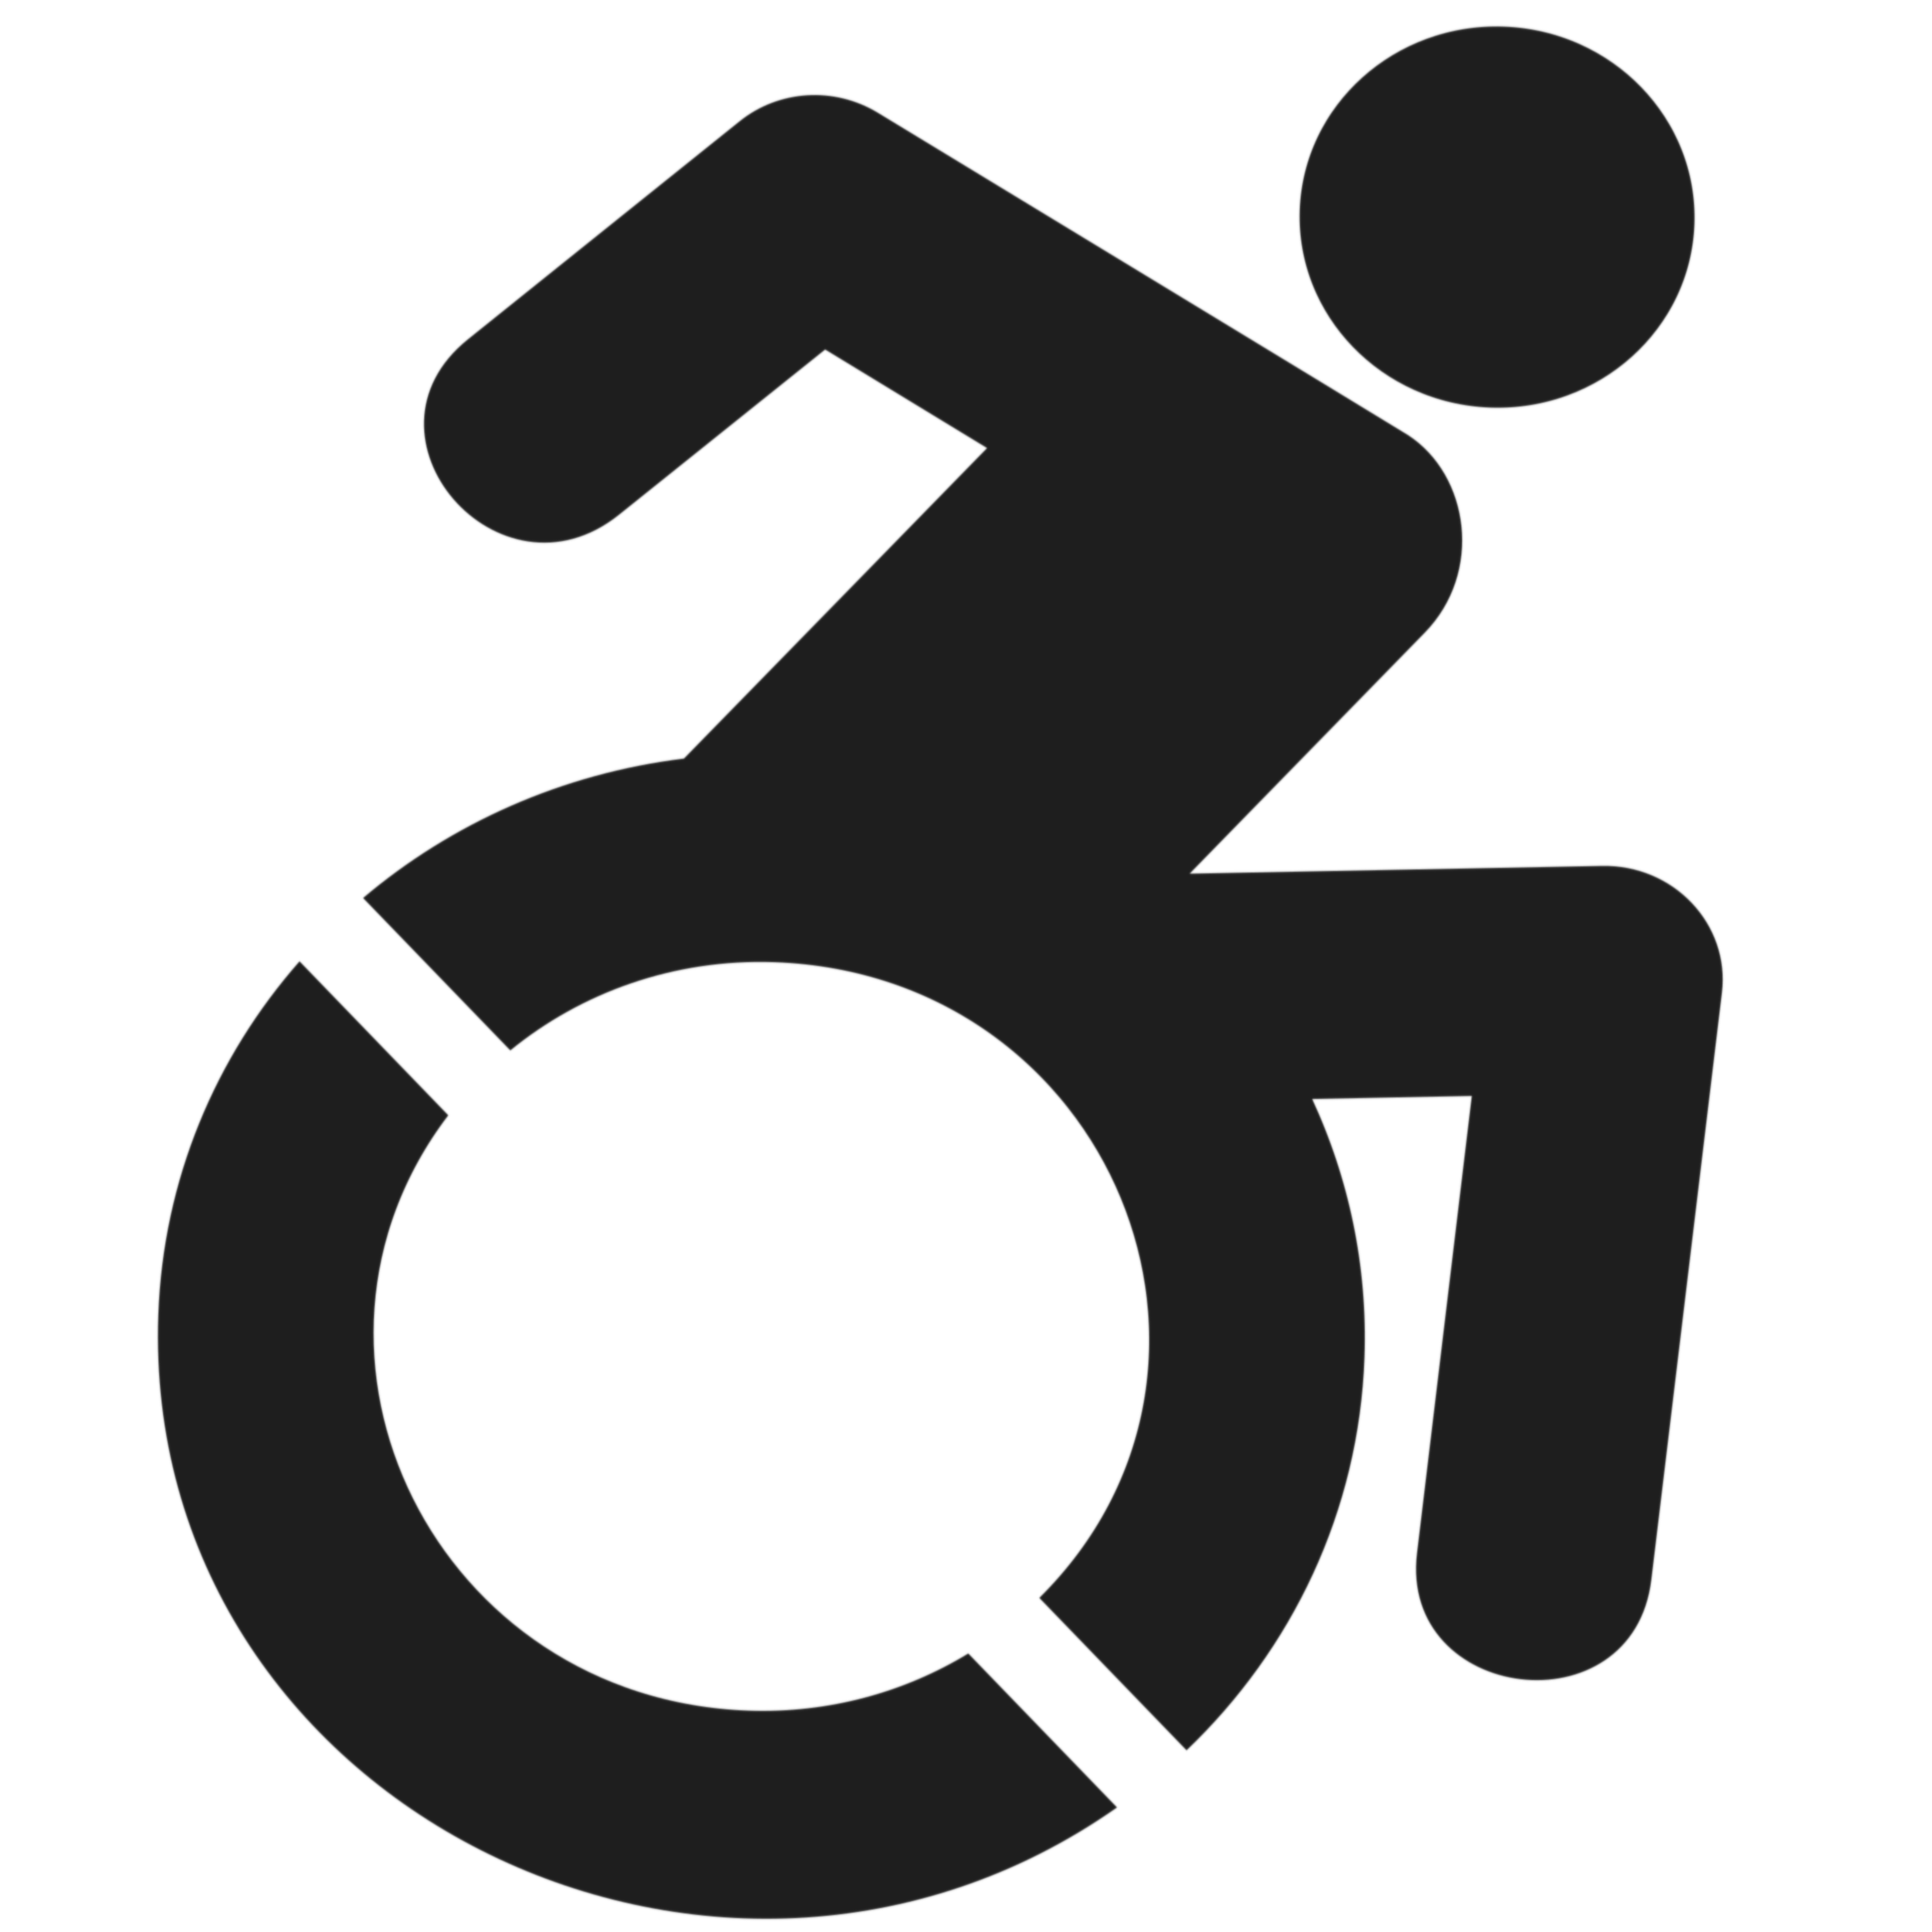
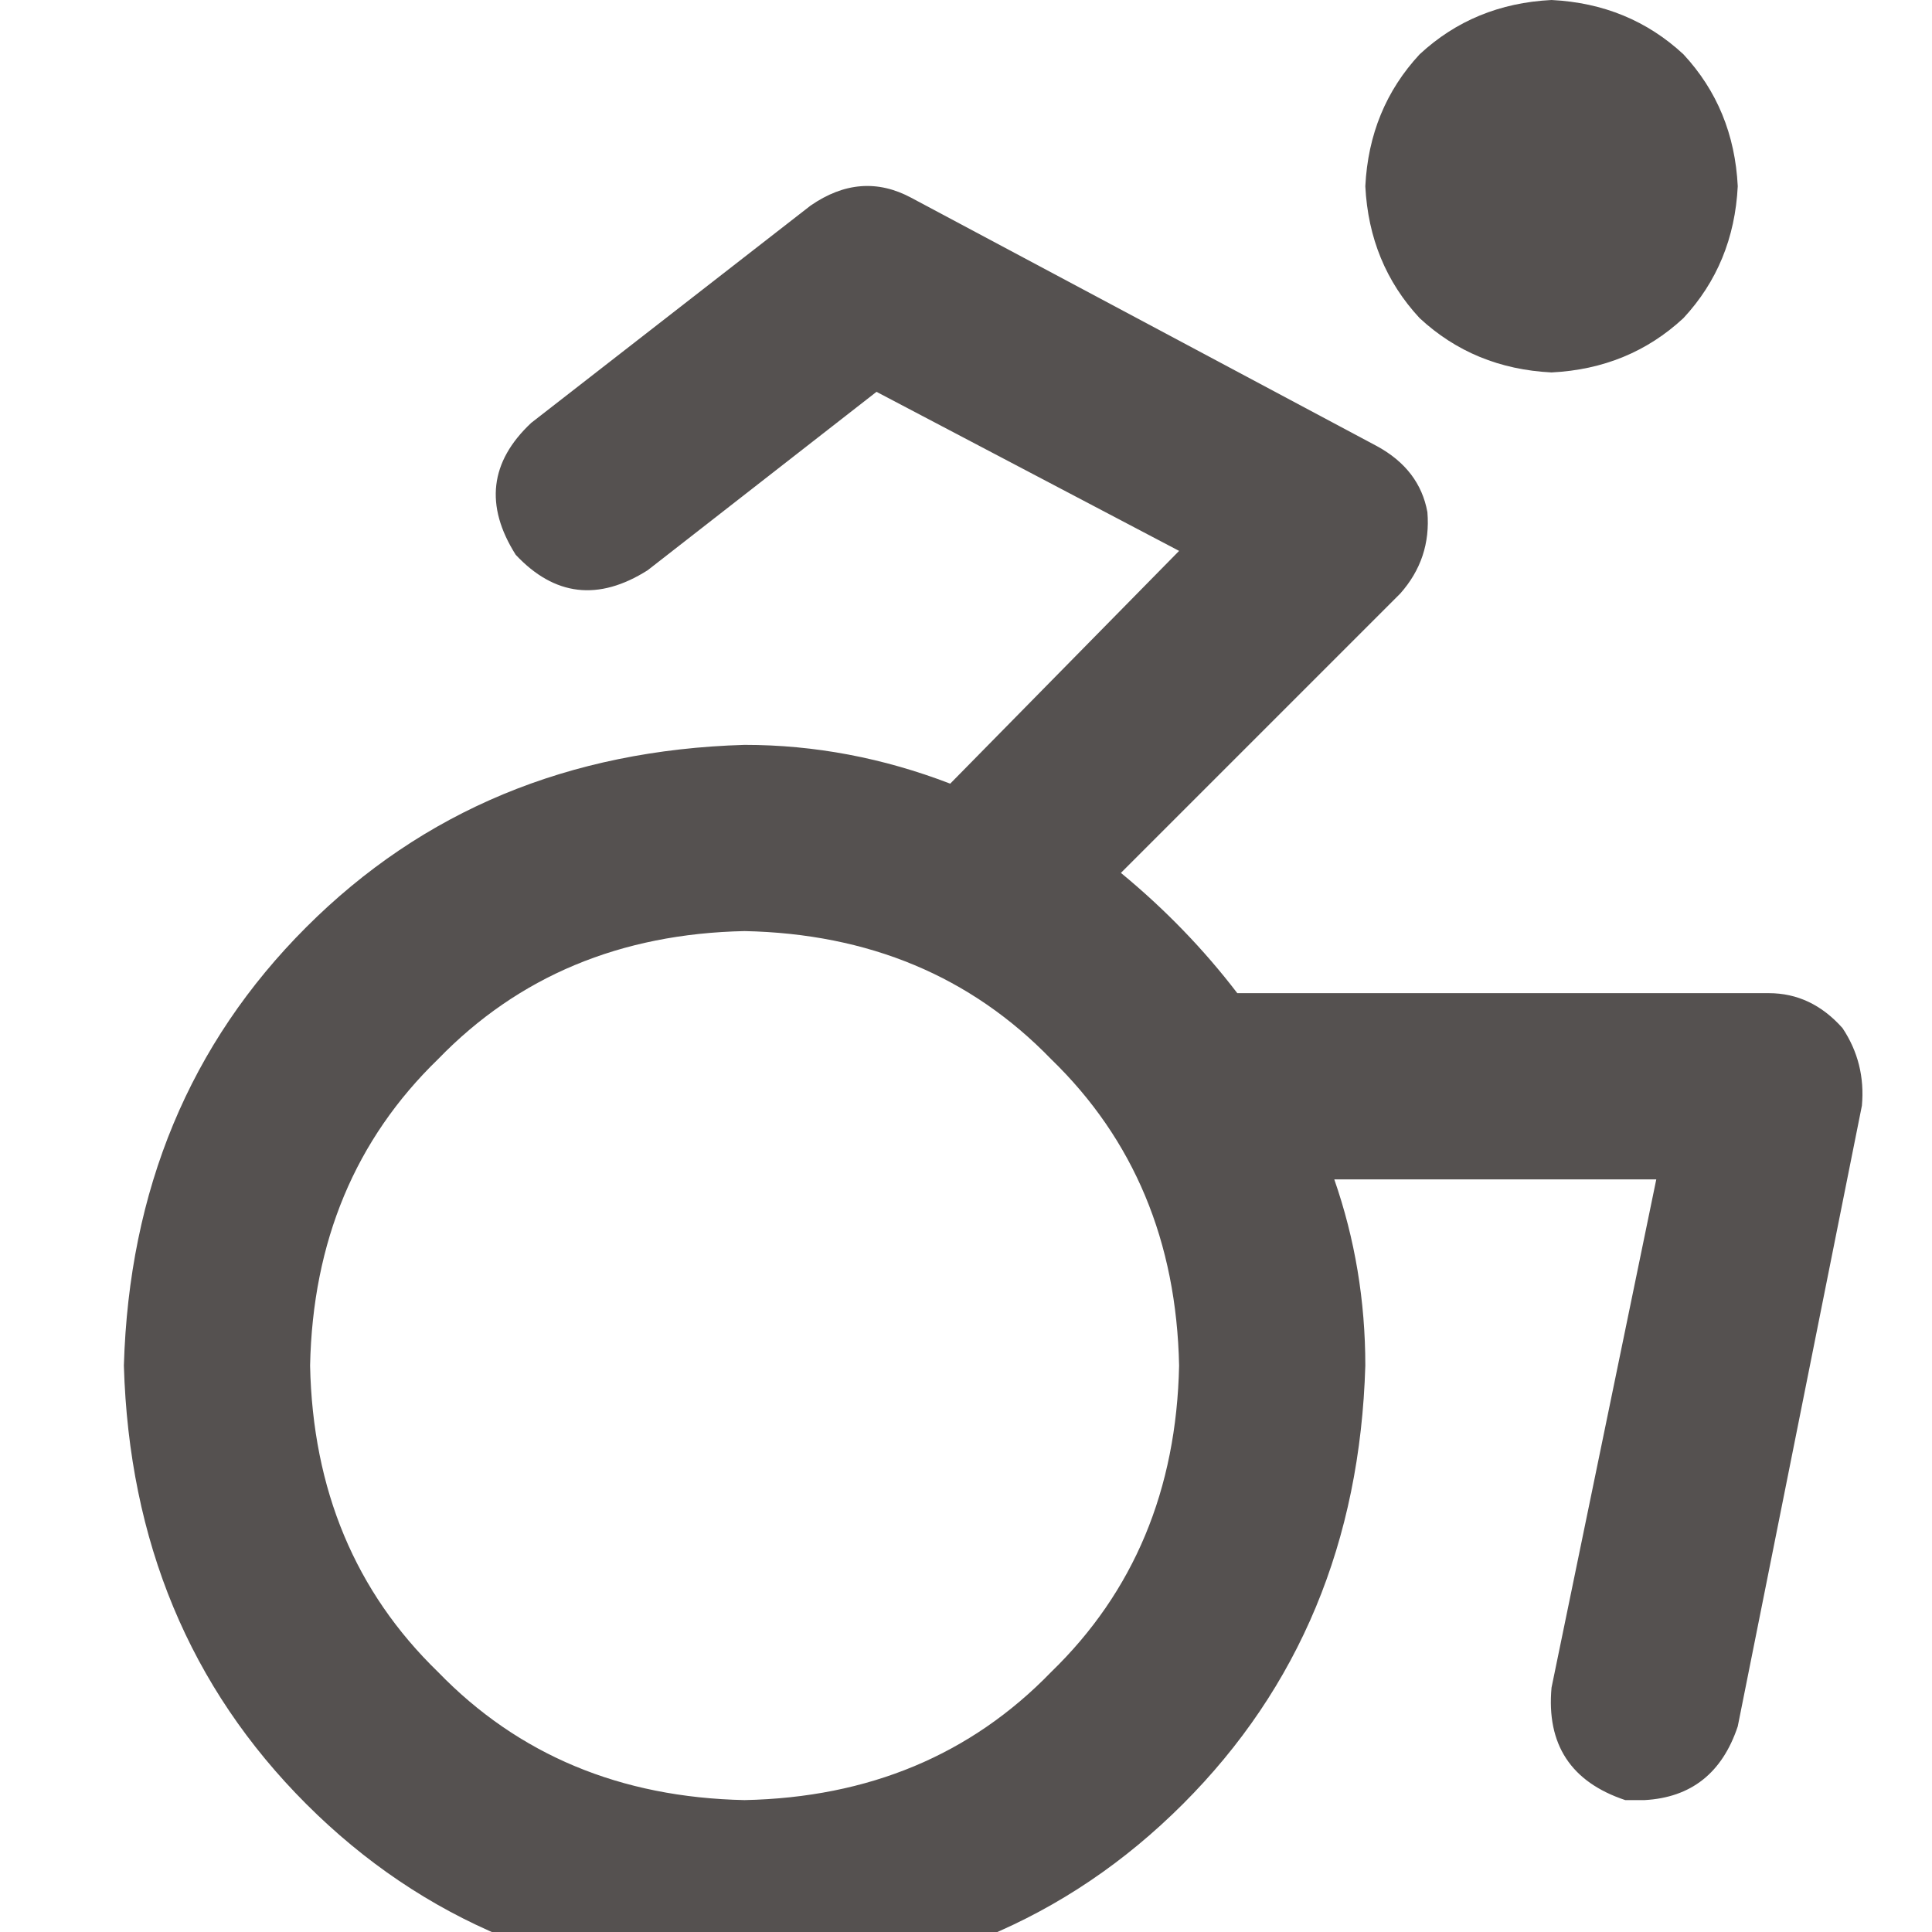
<svg xmlns="http://www.w3.org/2000/svg" width="498" height="498">
  <defs>
    <filter id="svg_1_blur" x="-50%" y="-50%" width="200%" height="200%">
      <feGaussianBlur in="SourceGraphic" stdDeviation="0.3" />
    </filter>
+     <style>
+     .prefix__cls-1{fill:#3e3a39}@media (prefers-color-scheme:dark){.prefix__cls-1{fill:#efefef}}
+     </style>
  </defs>
  <g>
-     <path transform="rotate(2 244.068 249.082)" d="m443.967,248.896l-12.9,151.824c-3.3,39.283 -63.9,33.878 -60.6,-4.729l10,-118.236l-41.1,2.22c10.1,19.979 15.8,42.372 15.8,66.115c0,39.766 -16.1,75.96 -42.3,102.793l-39.3,-37.932c57.9,-61.482 13.1,-161.379 -74,-161.379c-25.9,0 -49.5,9.555 -67.2,25.095l-39.3,-37.932c22,-19.979 50.1,-33.878 81.4,-38.801l75.3,-82.717l-42.6,-23.937l-51.6,44.399c-30,25.867 -70.6,-17.856 -40.5,-43.82l68,-58.587c9.8,-8.494 24.1,-9.845 35.5,-3.475c0,0 139.3,78.084 139.5,78.277c16.2,9.748 20.7,34.747 6.1,50.769l-58.4,64.185l106.1,-5.695c18.5,-1.062 33.6,13.899 32.1,31.562l0,0zm-64.9,-148.639c28.1,0 50.9,-22.006 50.9,-49.128c0,-27.122 -22.8,-49.128 -50.9,-49.128c-28.1,0 -50.9,22.006 -50.9,49.128c0,27.122 22.8,49.128 50.9,49.128zm-179.4,342.352c-80.6,0 -127.4,-87.446 -82.7,-150.666l-39.7,-38.318c-20.8,25.384 -33.2,57.525 -33.2,92.369c0,126.15 150.7,194.389 251.4,118.236l-39.7,-38.318c-16,10.521 -35.3,16.698 -56.1,16.698l0,-0z" id="svg_1" opacity="0.88" filter="url(#svg_1_blur)" stroke="null" stroke-width="0" />
+     <path class="prefix__cls-1" opacity="0.88" d="M474.93 265 q-8 -9 -19 -9 l-136 0 q0 0 0 0 q-1 0 -1 0 q-13 -17 -30 -31 l72 -72 q8 -9 7 -21 q-2 -11 -13 -17 l-120 -64 q-13 -7 -26 2 l-72 56 q-16 15 -4 34 q15 16 34 4 l59 -46 l78 41 l-59 60 q-26 -10 -53 -10 q-68 2 -113 47 q-45 45 -47 113 q2 68 47 113 q45 45 113 47 q68 -2 113 -47 q45 -45 47 -113 q0 -25 -8 -48 l83 0 l-27 131 q-2 22 19 29 q3 0 5 0 q18 -1 24 -19 l32 -160 q1 -11 -5 -20 l0 0 ZM191.93 464 q-48 -1 -79 -33 l0 0 q-32 -31 -33 -79 q1 -48 33 -79 q31 -32 79 -33 q48 1 79 33 q32 31 33 79 q-1 48 -33 79 q-31 32 -79 33 l0 0 ZM399.93 96 q20 -1 34 -14 l0 0 q13 -14 14 -34 q-1 -20 -14 -34 q-14 -13 -34 -14 q-20 1 -34 14 q-13 14 -14 34 q1 20 14 34 q14 13 34 14 l0 0 Z" />
  </g>
</svg>
